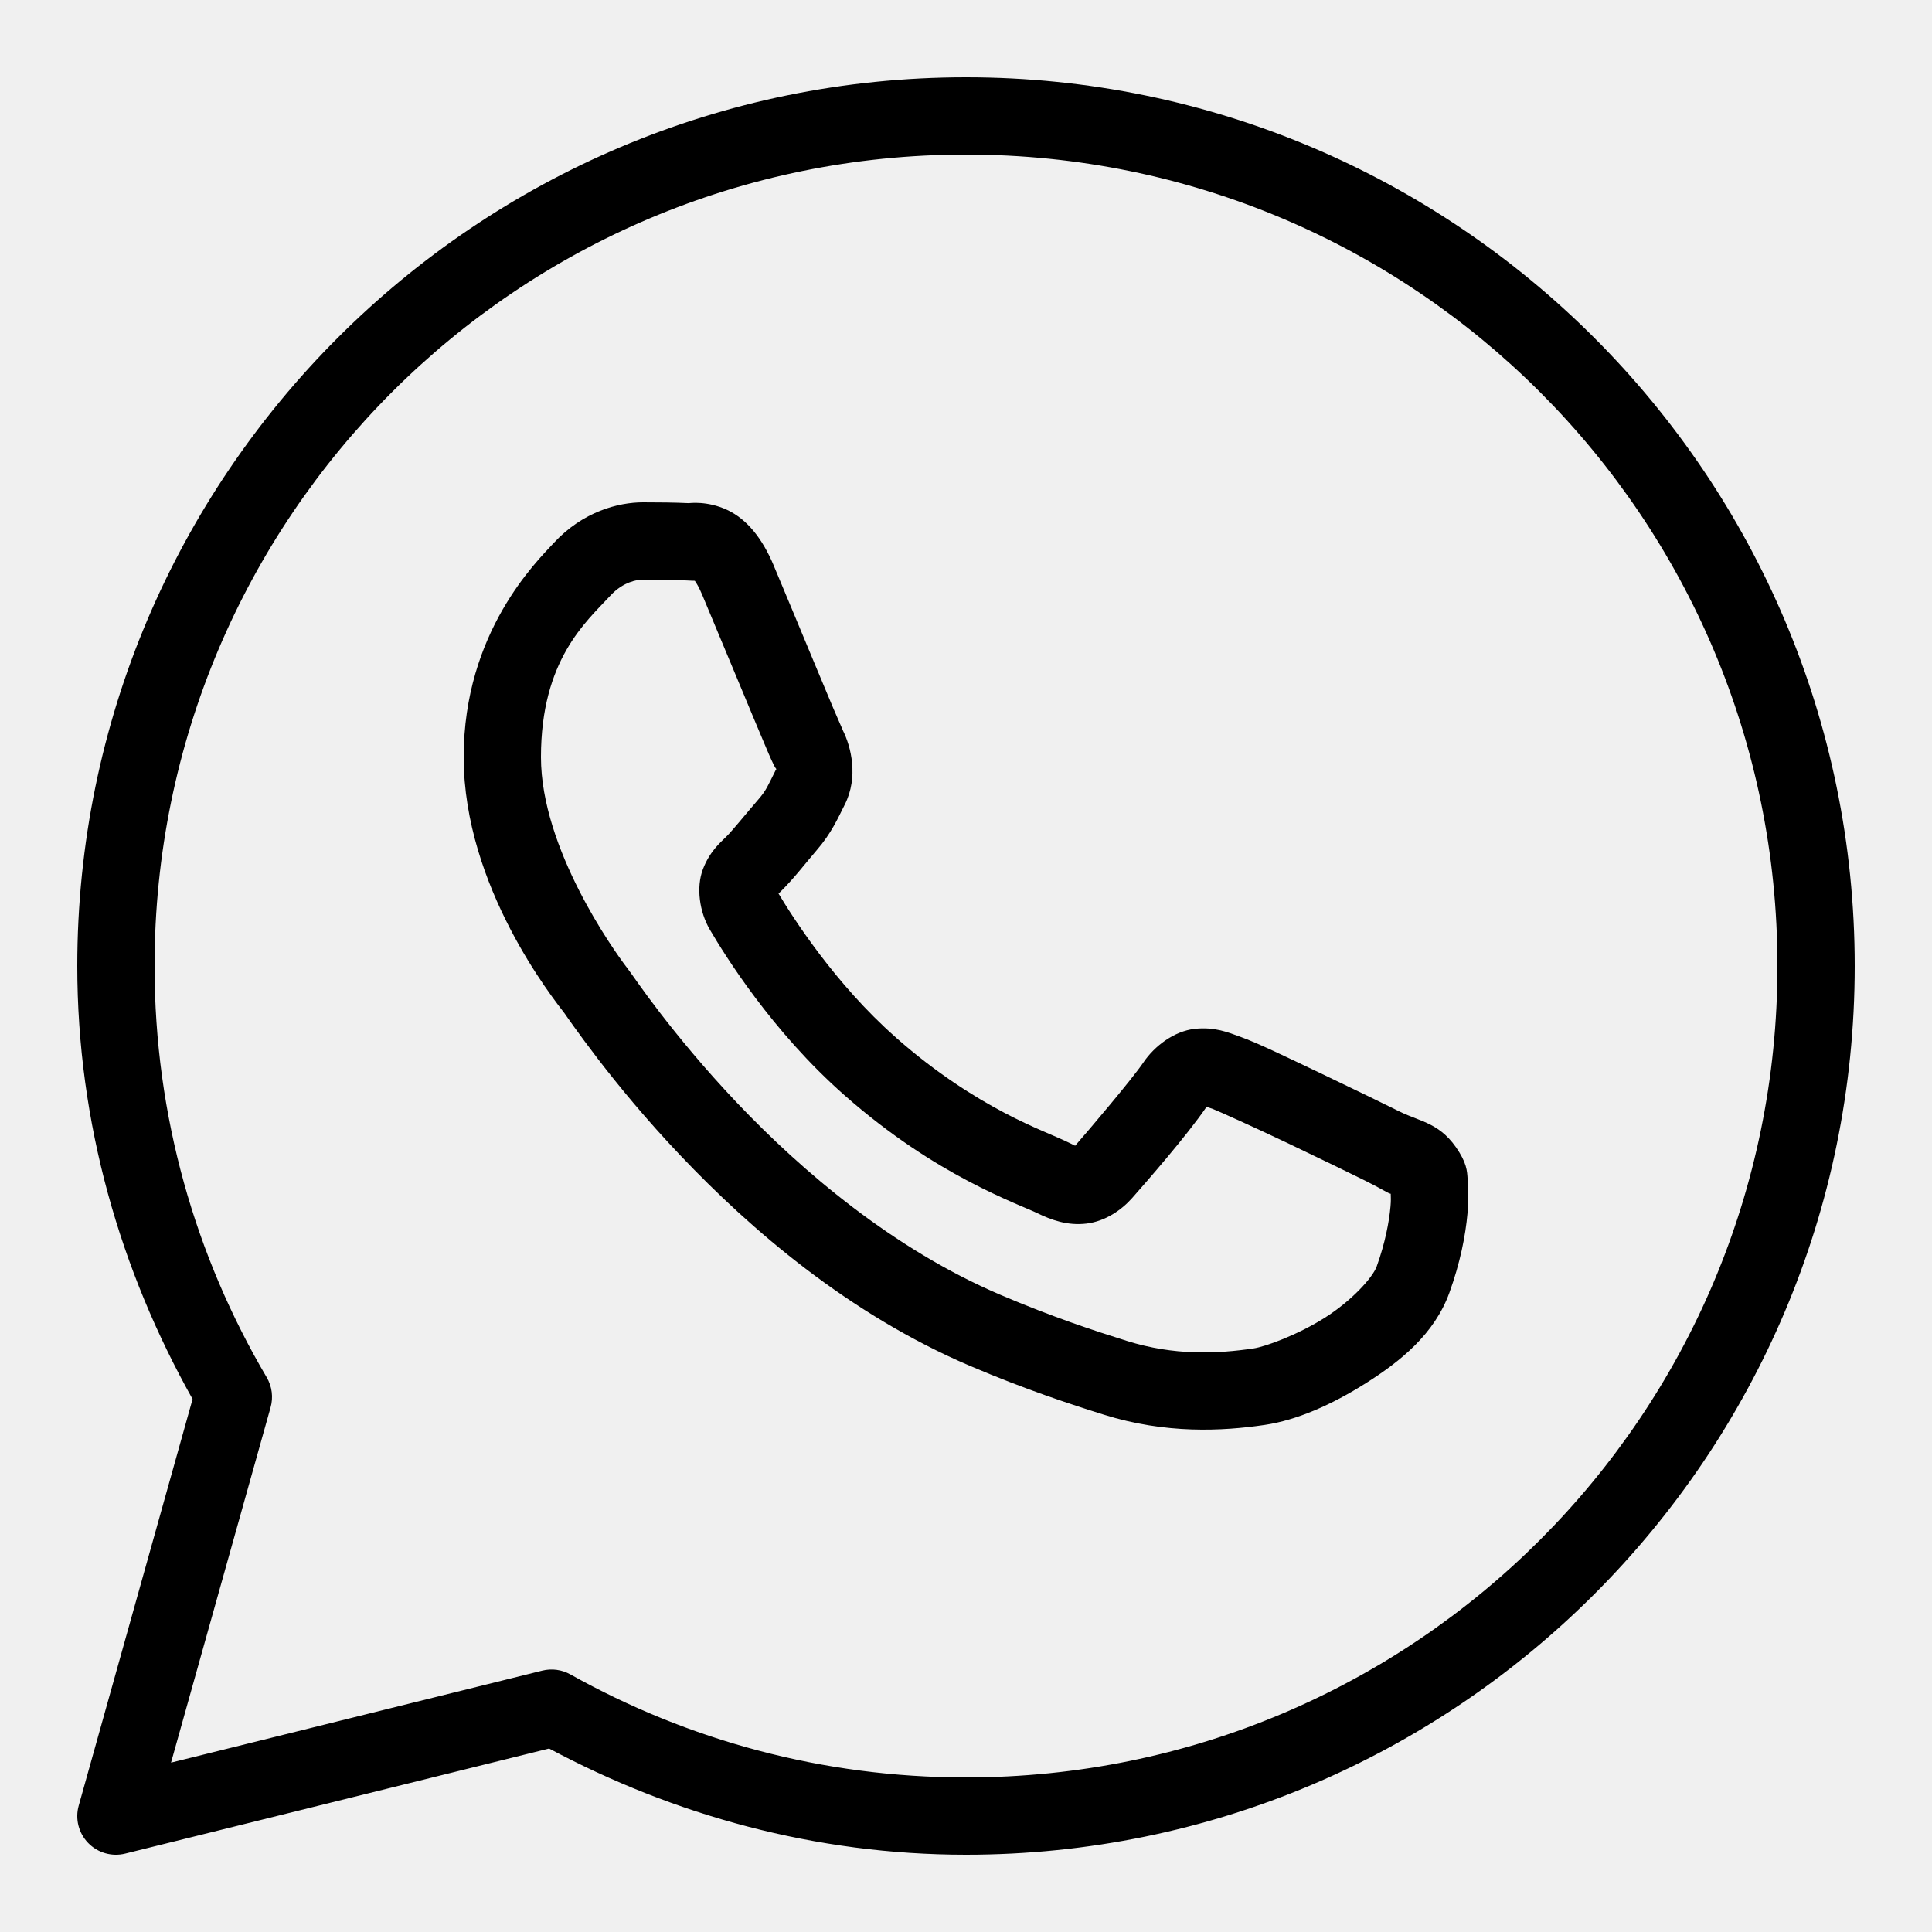
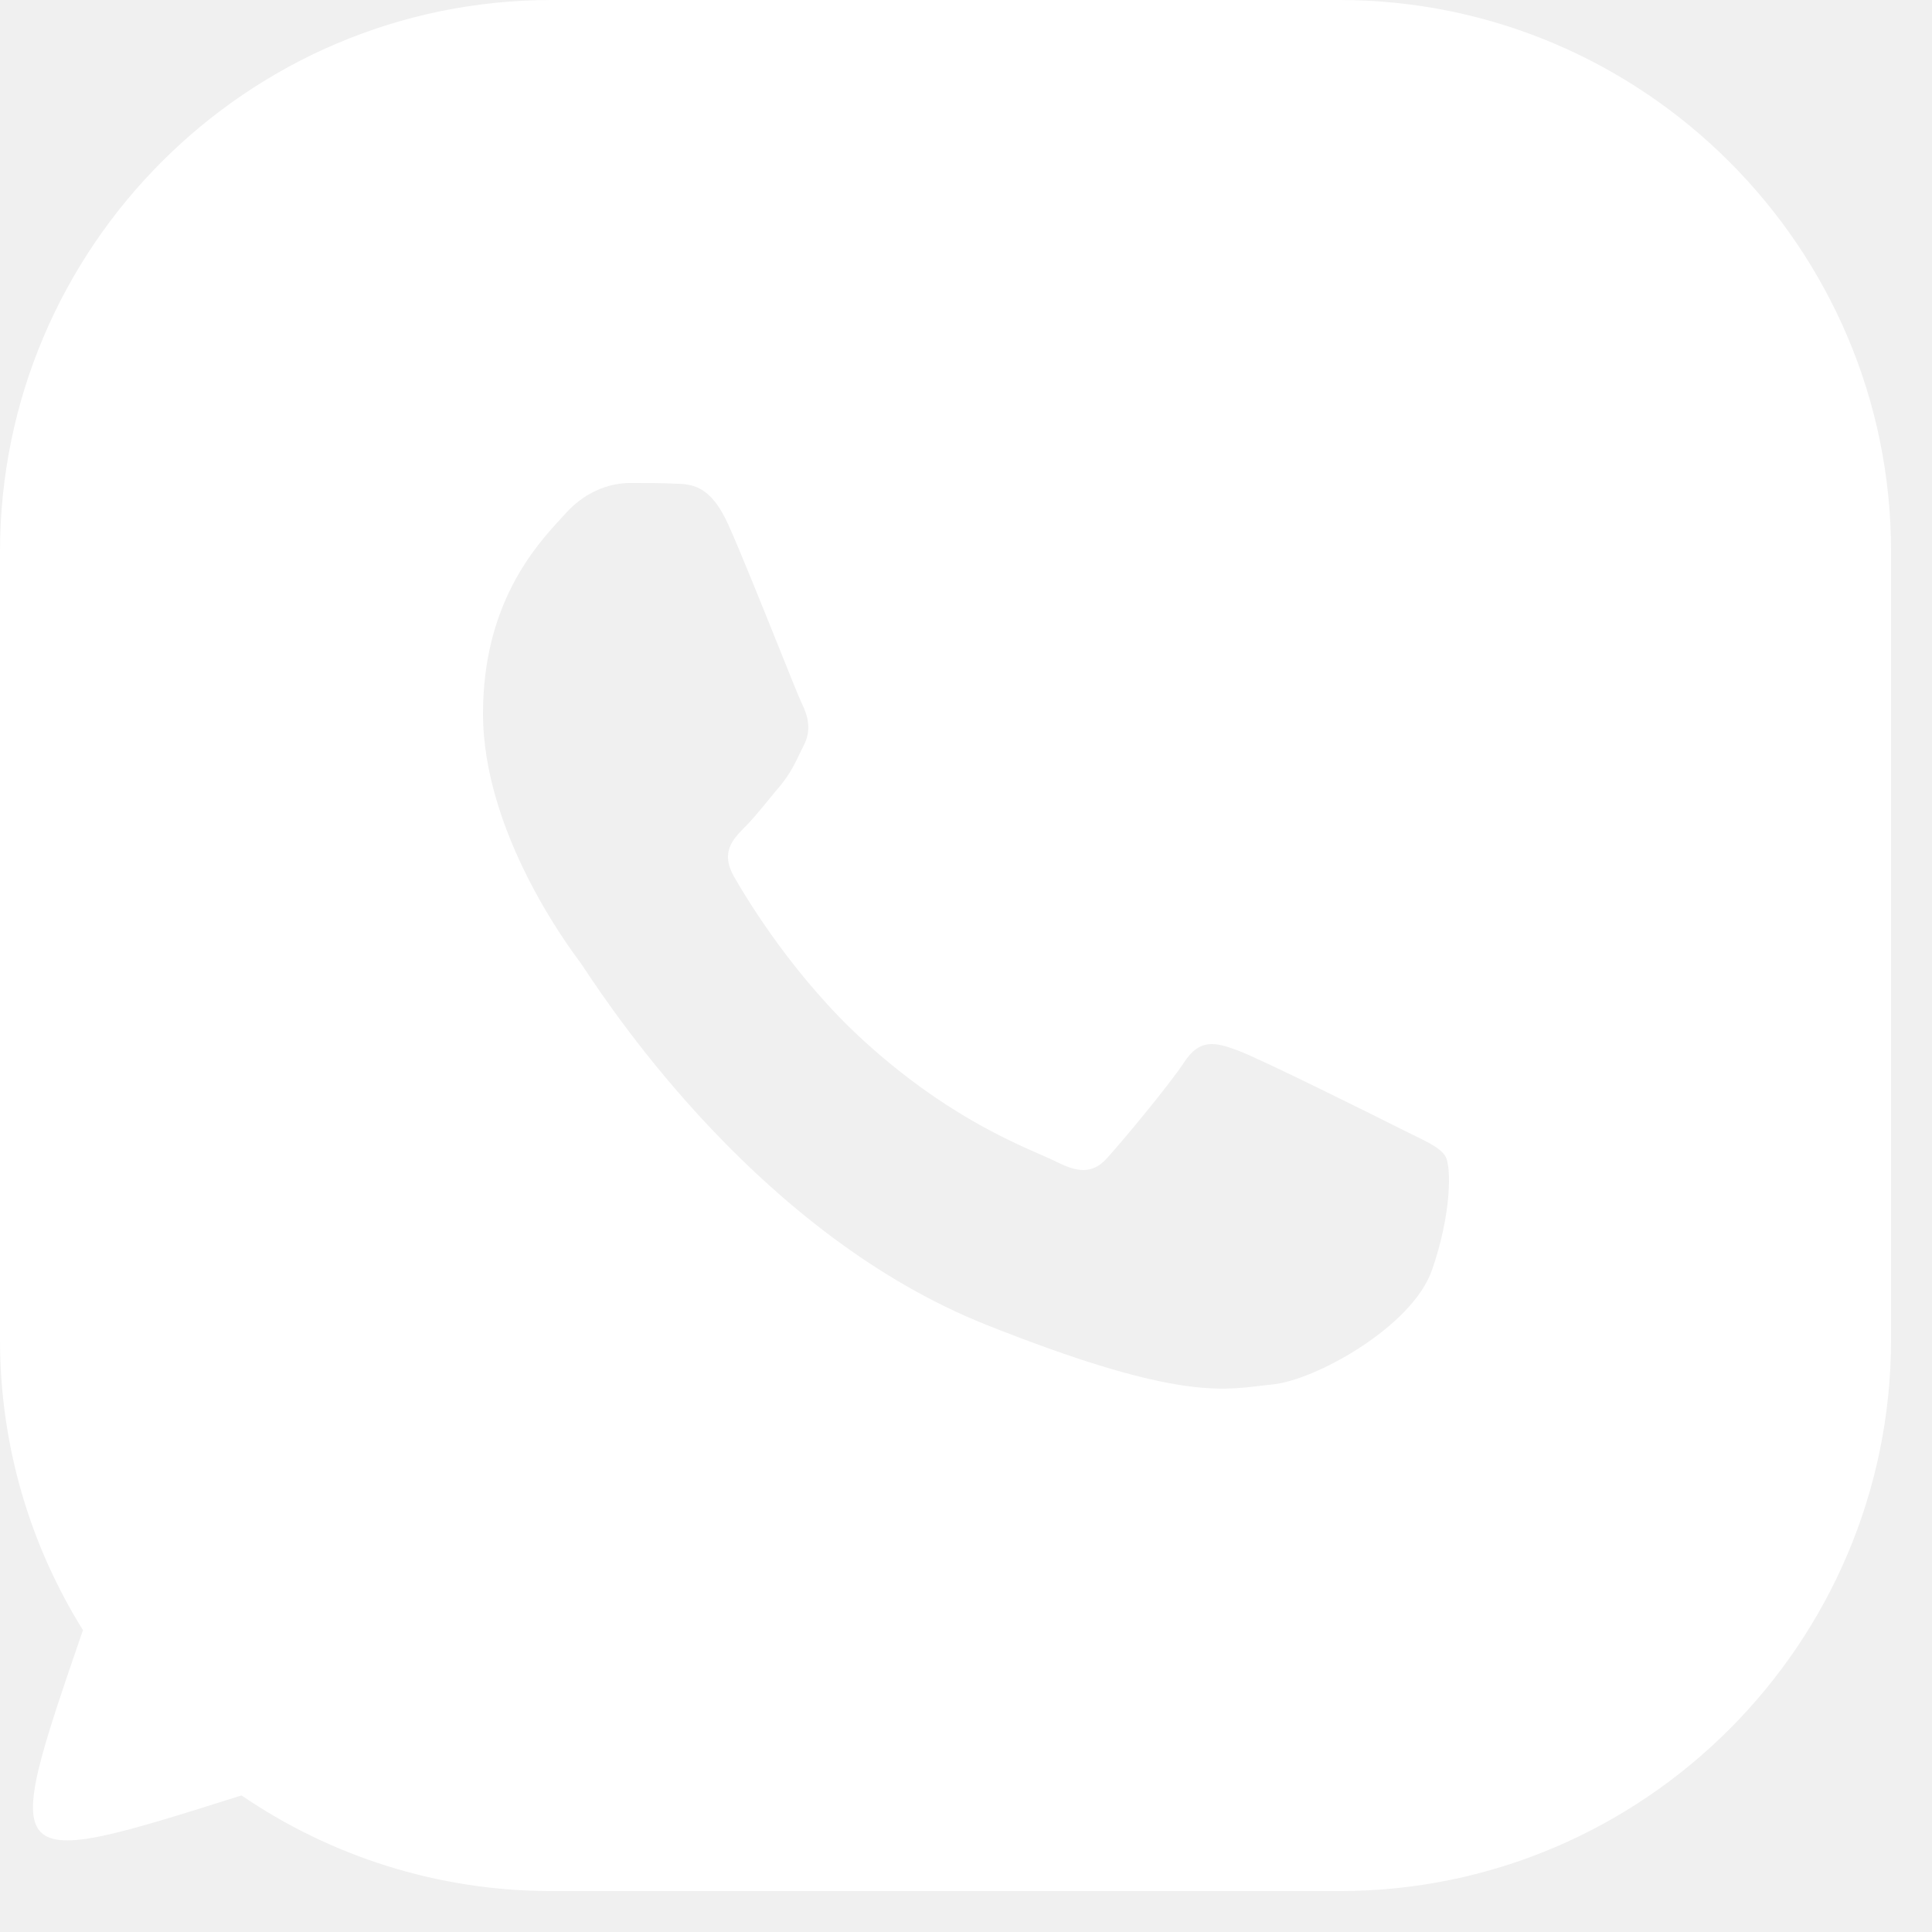
- <svg xmlns="http://www.w3.org/2000/svg" fill="#000000" viewBox="0 0 50 50" width="50px" height="50px">
-   <path d="M 25 2 C 12.31 2 2 12.31 2 25 C 2 29.079 3.119 32.886 4.984 36.209 L 2.037 46.73 A 1 1 0 0 0 3.24 47.971 L 14.211 45.252 C 17.435 46.973 21.093 48 25 48 C 37.69 48 48 37.69 48 25 C 48 12.31 37.69 2 25 2 z M 25 4 C 36.61 4 46 13.39 46 25 C 46 36.61 36.61 46 25 46 C 21.278 46 17.792 45.03 14.762 43.334 A 1 1 0 0 0 14.033 43.236 L 4.426 45.617 L 7.002 36.426 A 1 1 0 0 0 6.902 35.646 C 5.061 32.524 4 28.89 4 25 C 4 13.39 13.39 4 25 4 z M 16.643 13 C 16.002 13 15.086 13.238 14.334 14.049 C 13.882 14.536 12 16.37 12 19.594 C 12 22.955 14.331 25.856 14.613 26.229 L 14.615 26.229 L 14.615 26.23 C 14.588 26.195 14.973 26.752 15.486 27.42 C 16 28.088 16.717 28.965 17.619 29.914 C 19.423 31.813 21.958 34.007 25.105 35.35 C 26.555 35.967 27.698 36.339 28.564 36.611 C 30.17 37.115 31.632 37.039 32.73 36.877 C 33.553 36.756 34.457 36.361 35.352 35.795 C 36.246 35.229 37.123 34.525 37.51 33.455 C 37.787 32.688 37.928 31.98 37.979 31.396 C 38.004 31.105 38.007 30.848 37.988 30.609 C 37.969 30.371 37.99 30.189 37.768 29.824 C 37.302 29.06 36.775 29.04 36.225 28.768 C 35.919 28.616 35.049 28.191 34.176 27.775 C 33.304 27.36 32.549 26.992 32.084 26.826 C 31.79 26.72 31.432 26.568 30.914 26.627 C 30.397 26.686 29.885 27.059 29.588 27.5 C 29.306 27.918 28.17 29.258 27.824 29.652 C 27.82 29.65 27.85 29.663 27.713 29.596 C 27.285 29.384 26.761 29.204 25.986 28.795 C 25.212 28.386 24.242 27.783 23.182 26.848 L 23.182 26.846 C 21.603 25.456 20.497 23.711 20.148 23.125 C 20.172 23.097 20.146 23.131 20.195 23.082 L 20.197 23.08 C 20.554 22.729 20.87 22.31 21.137 22.002 C 21.515 21.566 21.682 21.181 21.863 20.822 C 22.224 20.106 22.023 19.319 21.814 18.904 L 21.814 18.902 C 21.829 18.931 21.702 18.65 21.564 18.326 C 21.427 18.001 21.252 17.58 21.064 17.131 C 20.69 16.233 20.272 15.225 20.023 14.635 L 20.023 14.633 C 19.731 13.938 19.334 13.437 18.816 13.195 C 18.298 12.954 17.841 13.022 17.822 13.021 L 17.82 13.021 C 17.451 13.004 17.045 13 16.643 13 z M 16.643 15 C 17.028 15 17.408 15.005 17.727 15.02 C 18.054 15.036 18.034 15.037 17.971 15.008 C 17.907 14.978 17.994 14.968 18.18 15.41 C 18.423 15.988 18.843 16.999 19.219 17.9 C 19.407 18.351 19.582 18.774 19.723 19.105 C 19.863 19.437 19.939 19.622 20.027 19.799 L 20.027 19.801 L 20.029 19.803 C 20.116 19.973 20.108 19.864 20.078 19.924 C 19.867 20.343 19.838 20.445 19.625 20.691 C 19.3 21.066 18.968 21.483 18.793 21.656 C 18.639 21.807 18.362 22.042 18.189 22.502 C 18.016 22.963 18.097 23.595 18.375 24.066 C 18.745 24.695 19.964 26.679 21.859 28.348 C 23.053 29.4 24.165 30.096 25.053 30.564 C 25.941 31.033 26.664 31.307 26.826 31.387 C 27.211 31.577 27.631 31.725 28.119 31.666 C 28.608 31.607 29.029 31.311 29.297 31.008 L 29.299 31.006 C 29.656 30.601 30.716 29.391 31.225 28.645 C 31.246 28.652 31.239 28.646 31.408 28.707 L 31.408 28.709 L 31.41 28.709 C 31.487 28.736 32.454 29.169 33.316 29.58 C 34.179 29.991 35.054 30.418 35.338 30.559 C 35.748 30.762 35.942 30.894 35.992 30.895 C 35.996 30.983 35.999 31.078 35.986 31.223 C 35.951 31.624 35.844 32.18 35.629 32.775 C 35.524 33.067 34.975 33.668 34.283 34.105 C 33.591 34.543 32.749 34.853 32.438 34.898 C 31.5 35.037 30.387 35.087 29.164 34.703 C 28.316 34.437 27.259 34.093 25.891 33.51 C 23.115 32.326 20.756 30.312 19.07 28.537 C 18.228 27.65 17.553 26.824 17.072 26.199 C 16.593 25.576 16.384 25.251 16.209 25.021 L 16.207 25.02 C 15.897 24.61 14 21.971 14 19.594 C 14 17.078 15.168 16.091 15.801 15.41 C 16.133 15.052 16.496 15 16.643 15 z" />
+ <svg xmlns="http://www.w3.org/2000/svg" width="32" height="32" viewBox="0 0 32 32" fill="none">
+   <path fill-rule="evenodd" clip-rule="evenodd" d="M0 9.138C0 4.101 4.097 0 9.133 0H22.184C27.221 0 31.322 4.097 31.322 9.133V22.184C31.322 27.221 27.225 31.322 22.189 31.322H9.138C7.235 31.322 5.465 30.737 4 29.738C2.005 30.367 1.005 30.683 0.674 30.345C0.342 30.005 0.685 29.005 1.374 27C0.503 25.602 0 23.953 0 22.189V9.138ZM10.508 8C10.481 8 10.454 8 10.427 8C10.162 8 9.737 8.098 9.374 8.497C9.349 8.525 9.321 8.555 9.29 8.589C8.88 9.035 8 9.994 8 11.819C8 13.774 9.407 15.67 9.604 15.931C9.619 15.951 9.646 15.992 9.686 16.052C10.185 16.801 12.626 20.465 16.334 21.942C19.339 23.138 20.18 23.037 20.852 22.956C20.923 22.948 20.991 22.939 21.06 22.933C21.781 22.87 23.388 21.973 23.715 21.044C24.042 20.115 24.042 19.318 23.94 19.151C23.86 19.02 23.677 18.931 23.403 18.797C23.337 18.765 23.264 18.729 23.187 18.69C22.792 18.491 20.857 17.527 20.494 17.396C20.136 17.264 19.872 17.195 19.614 17.594C19.349 17.993 18.599 18.89 18.364 19.151C18.137 19.419 17.908 19.45 17.513 19.25C17.449 19.217 17.36 19.179 17.252 19.131C16.696 18.888 15.604 18.411 14.347 17.275C13.177 16.223 12.386 14.919 12.158 14.521C11.93 14.123 12.134 13.904 12.331 13.705C12.451 13.588 12.587 13.421 12.724 13.255C12.791 13.172 12.858 13.09 12.924 13.014C13.092 12.805 13.164 12.654 13.268 12.437C13.282 12.409 13.296 12.379 13.312 12.347C13.448 12.086 13.379 11.851 13.281 11.652C13.24 11.569 13.086 11.184 12.894 10.706C12.621 10.027 12.273 9.159 12.067 8.698C11.772 8.038 11.463 8.017 11.18 8.011C10.975 8 10.74 8 10.508 8Z" fill="white" />
</svg>
